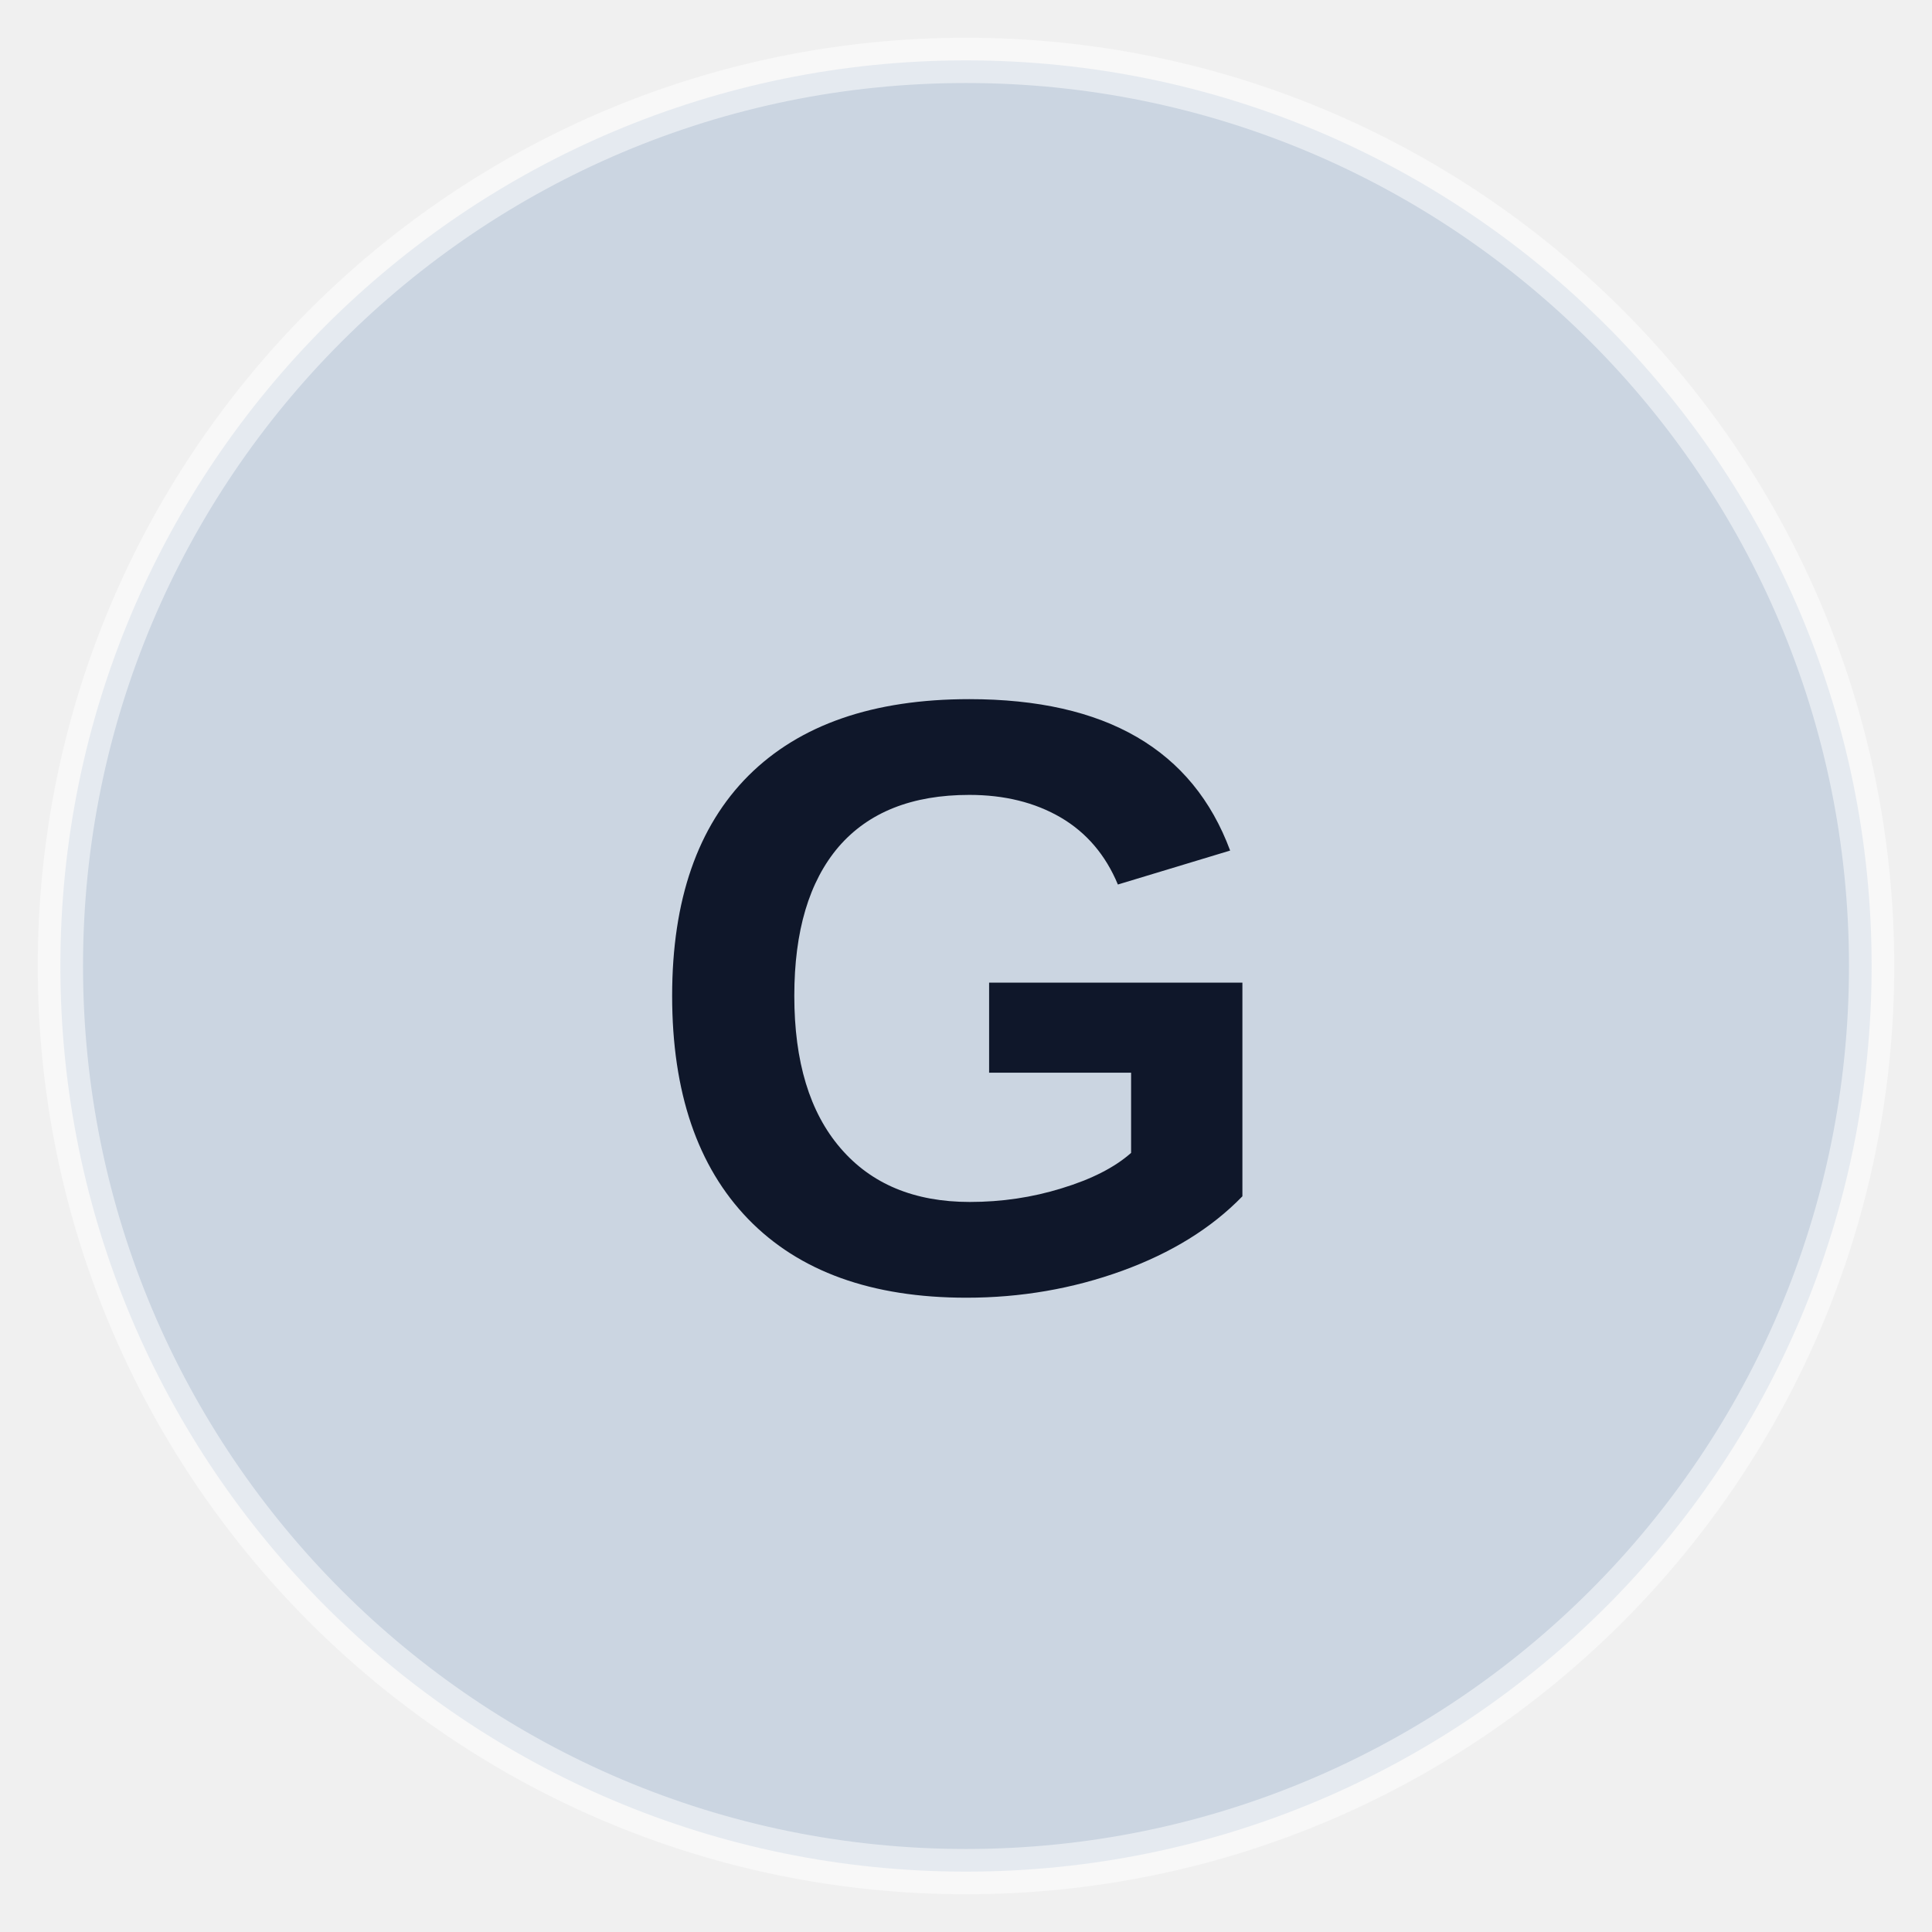
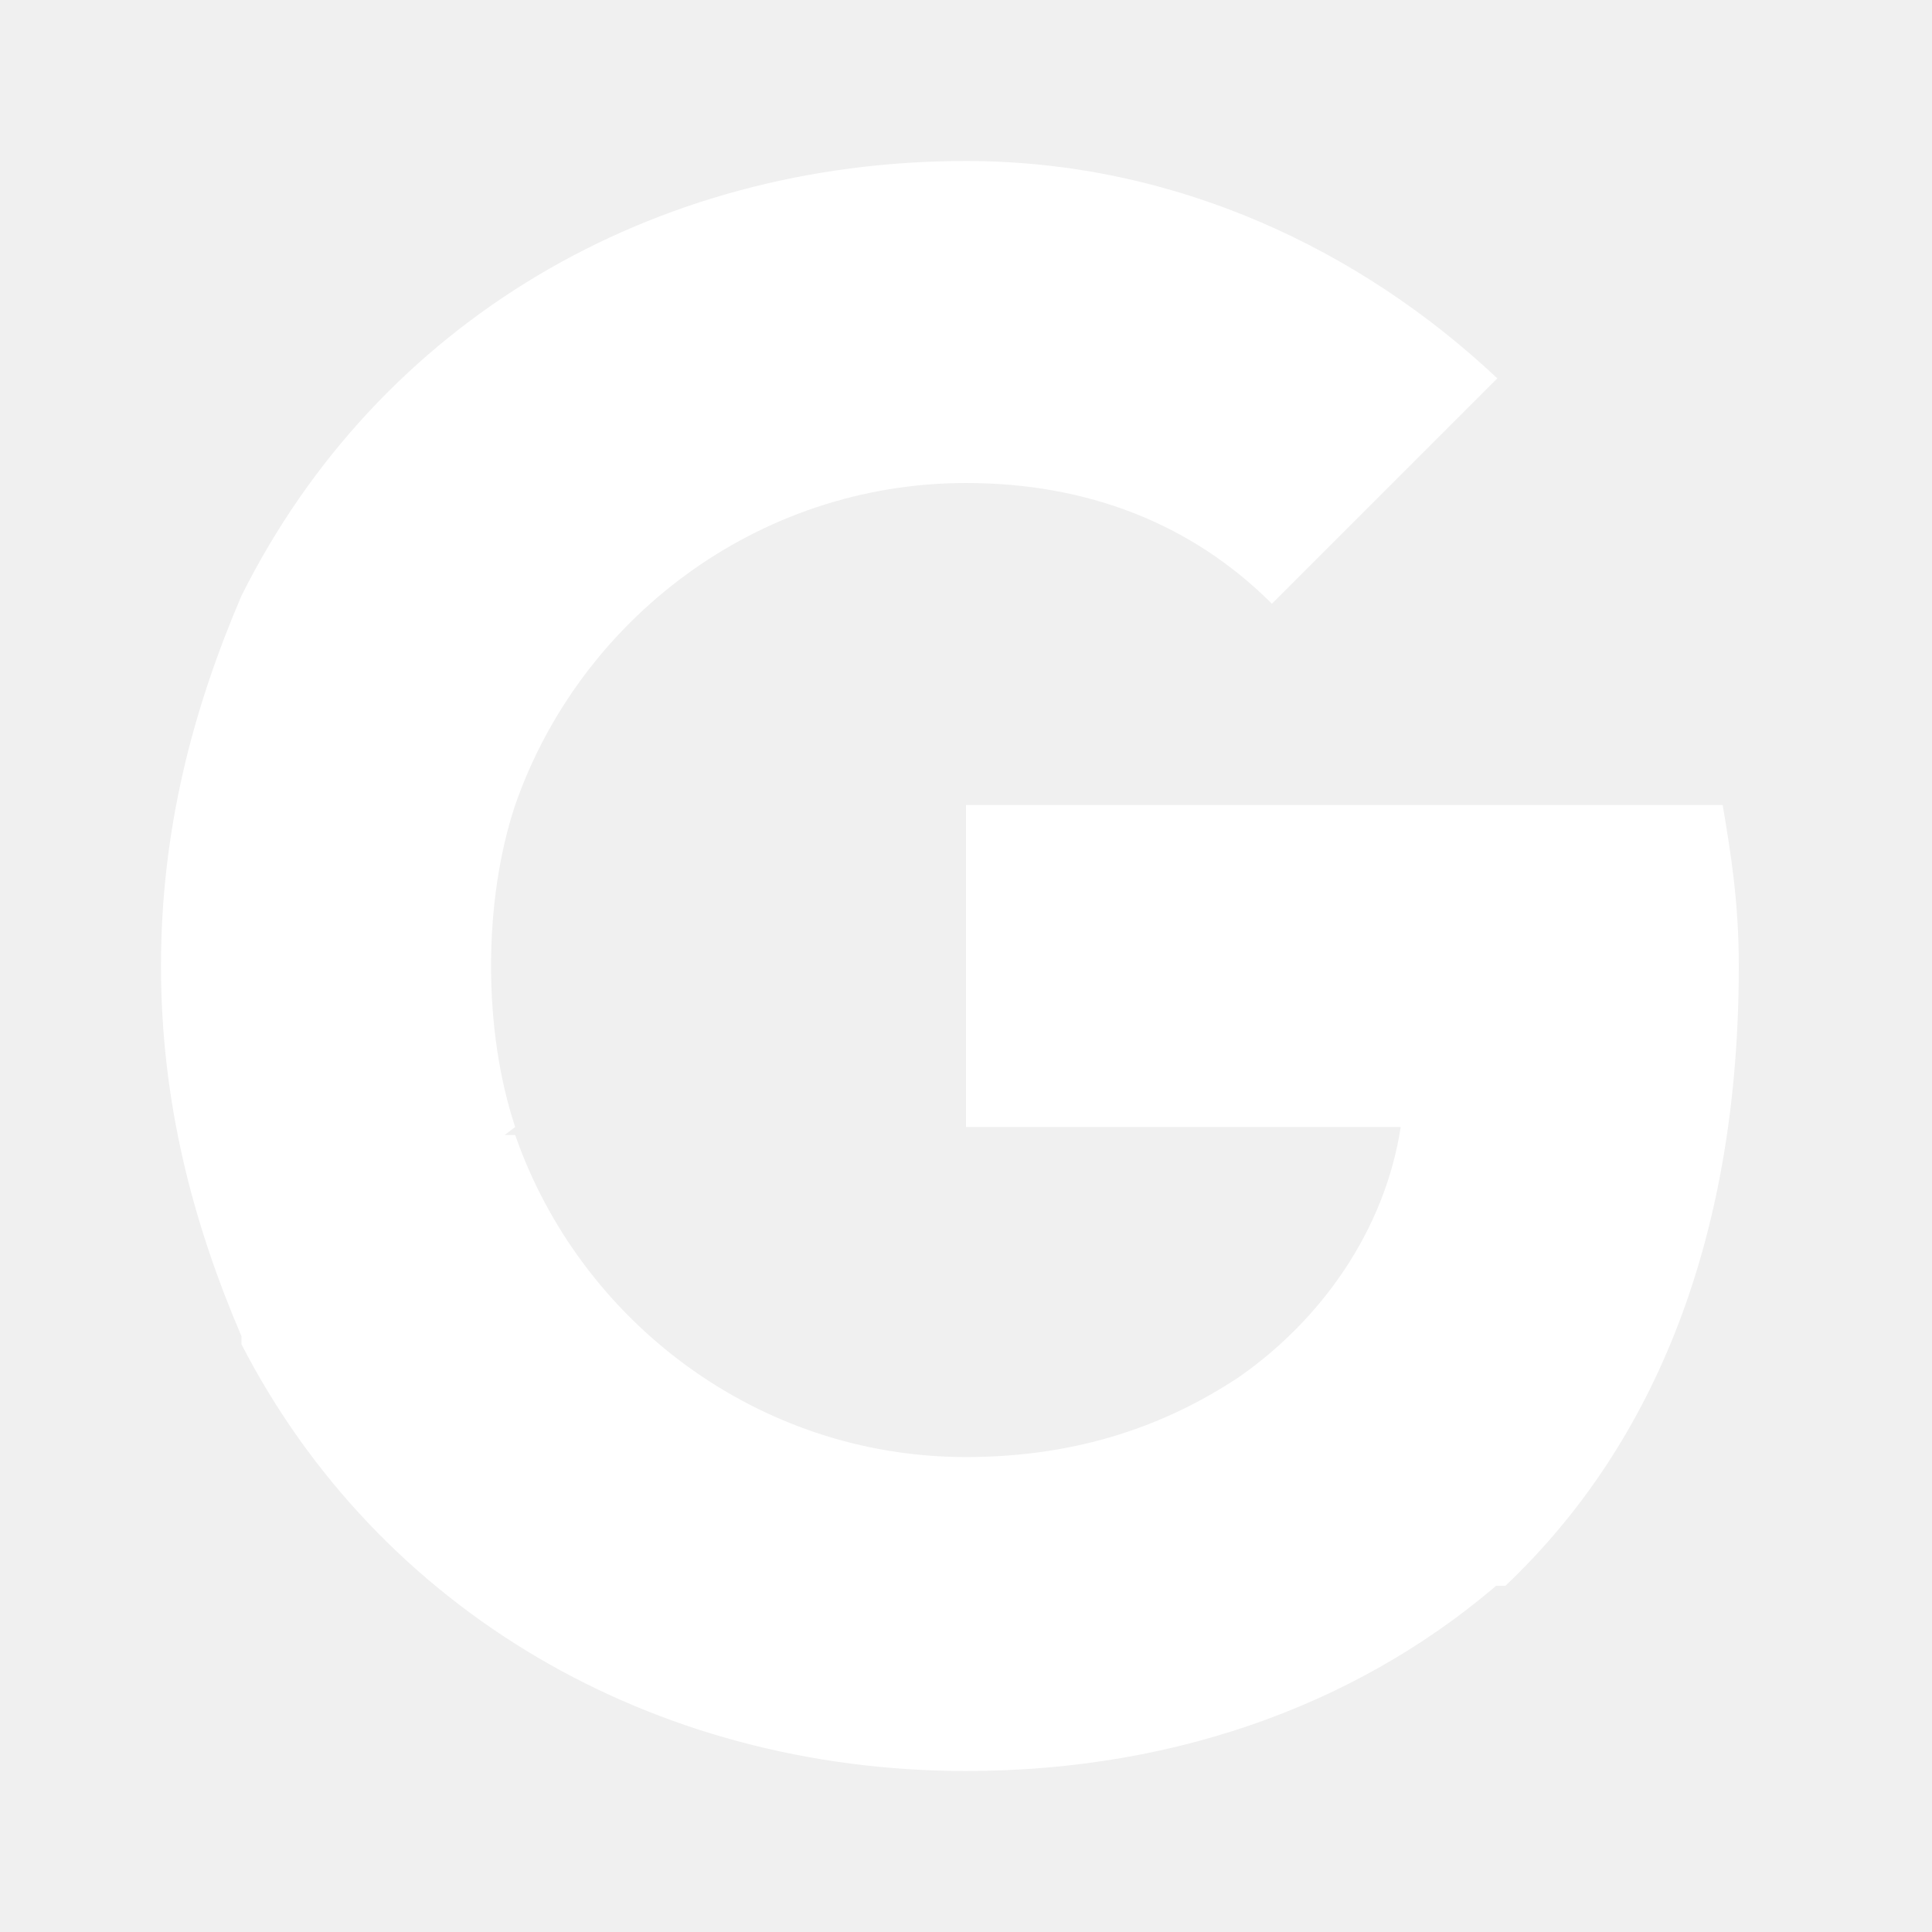
- <svg xmlns="http://www.w3.org/2000/svg" viewBox="0 0 64 64" width="64" height="64" role="img" aria-label="Search Console">
-   <circle cx="32" cy="32" r="30" fill="#CBD5E1" />
-   <circle cx="32" cy="32" r="30" fill="none" stroke="#ffffff" stroke-opacity=".5" stroke-width="1.5" />
-   <text x="32" y="33" text-anchor="middle" dominant-baseline="central" fill="#0F172A" font-family="Arial, Helvetica, sans-serif" font-size="28" font-weight="700">G</text>
+ <svg xmlns="http://www.w3.org/2000/svg" viewBox="0 0 24 24" width="48" height="48" role="img" aria-label="gsc">
+   <path fill="#FFFFFF" d="M21.6 12c0-.8-.1-1.4-.2-2H12v4h5.4c-.2 1.3-1 2.4-2 3.1v2.6h3.3c1.9-1.8 2.9-4.4 2.9-7.7zM12 22c2.7 0 5-.9 6.7-2.4l-3.3-2.5c-.9.6-2 1-3.4 1-2.6 0-4.8-1.7-5.6-4H3v2.6C4.7 20 8.1 22 12 22zM6.4 14c-.2-.6-.3-1.3-.3-2s.1-1.4.3-2V7.4H3C2.4 8.8 2 10.3 2 12s.4 3.2 1 4.6l3.4-2.6zM12 6c1.5 0 2.8.5 3.8 1.5l2.8-2.8C16.9 3.1 14.6 2 12 2 8.1 2 4.7 4 3 7.4l3.4 2.6C7.2 7.7 9.4 6 12 6z" />
</svg>
